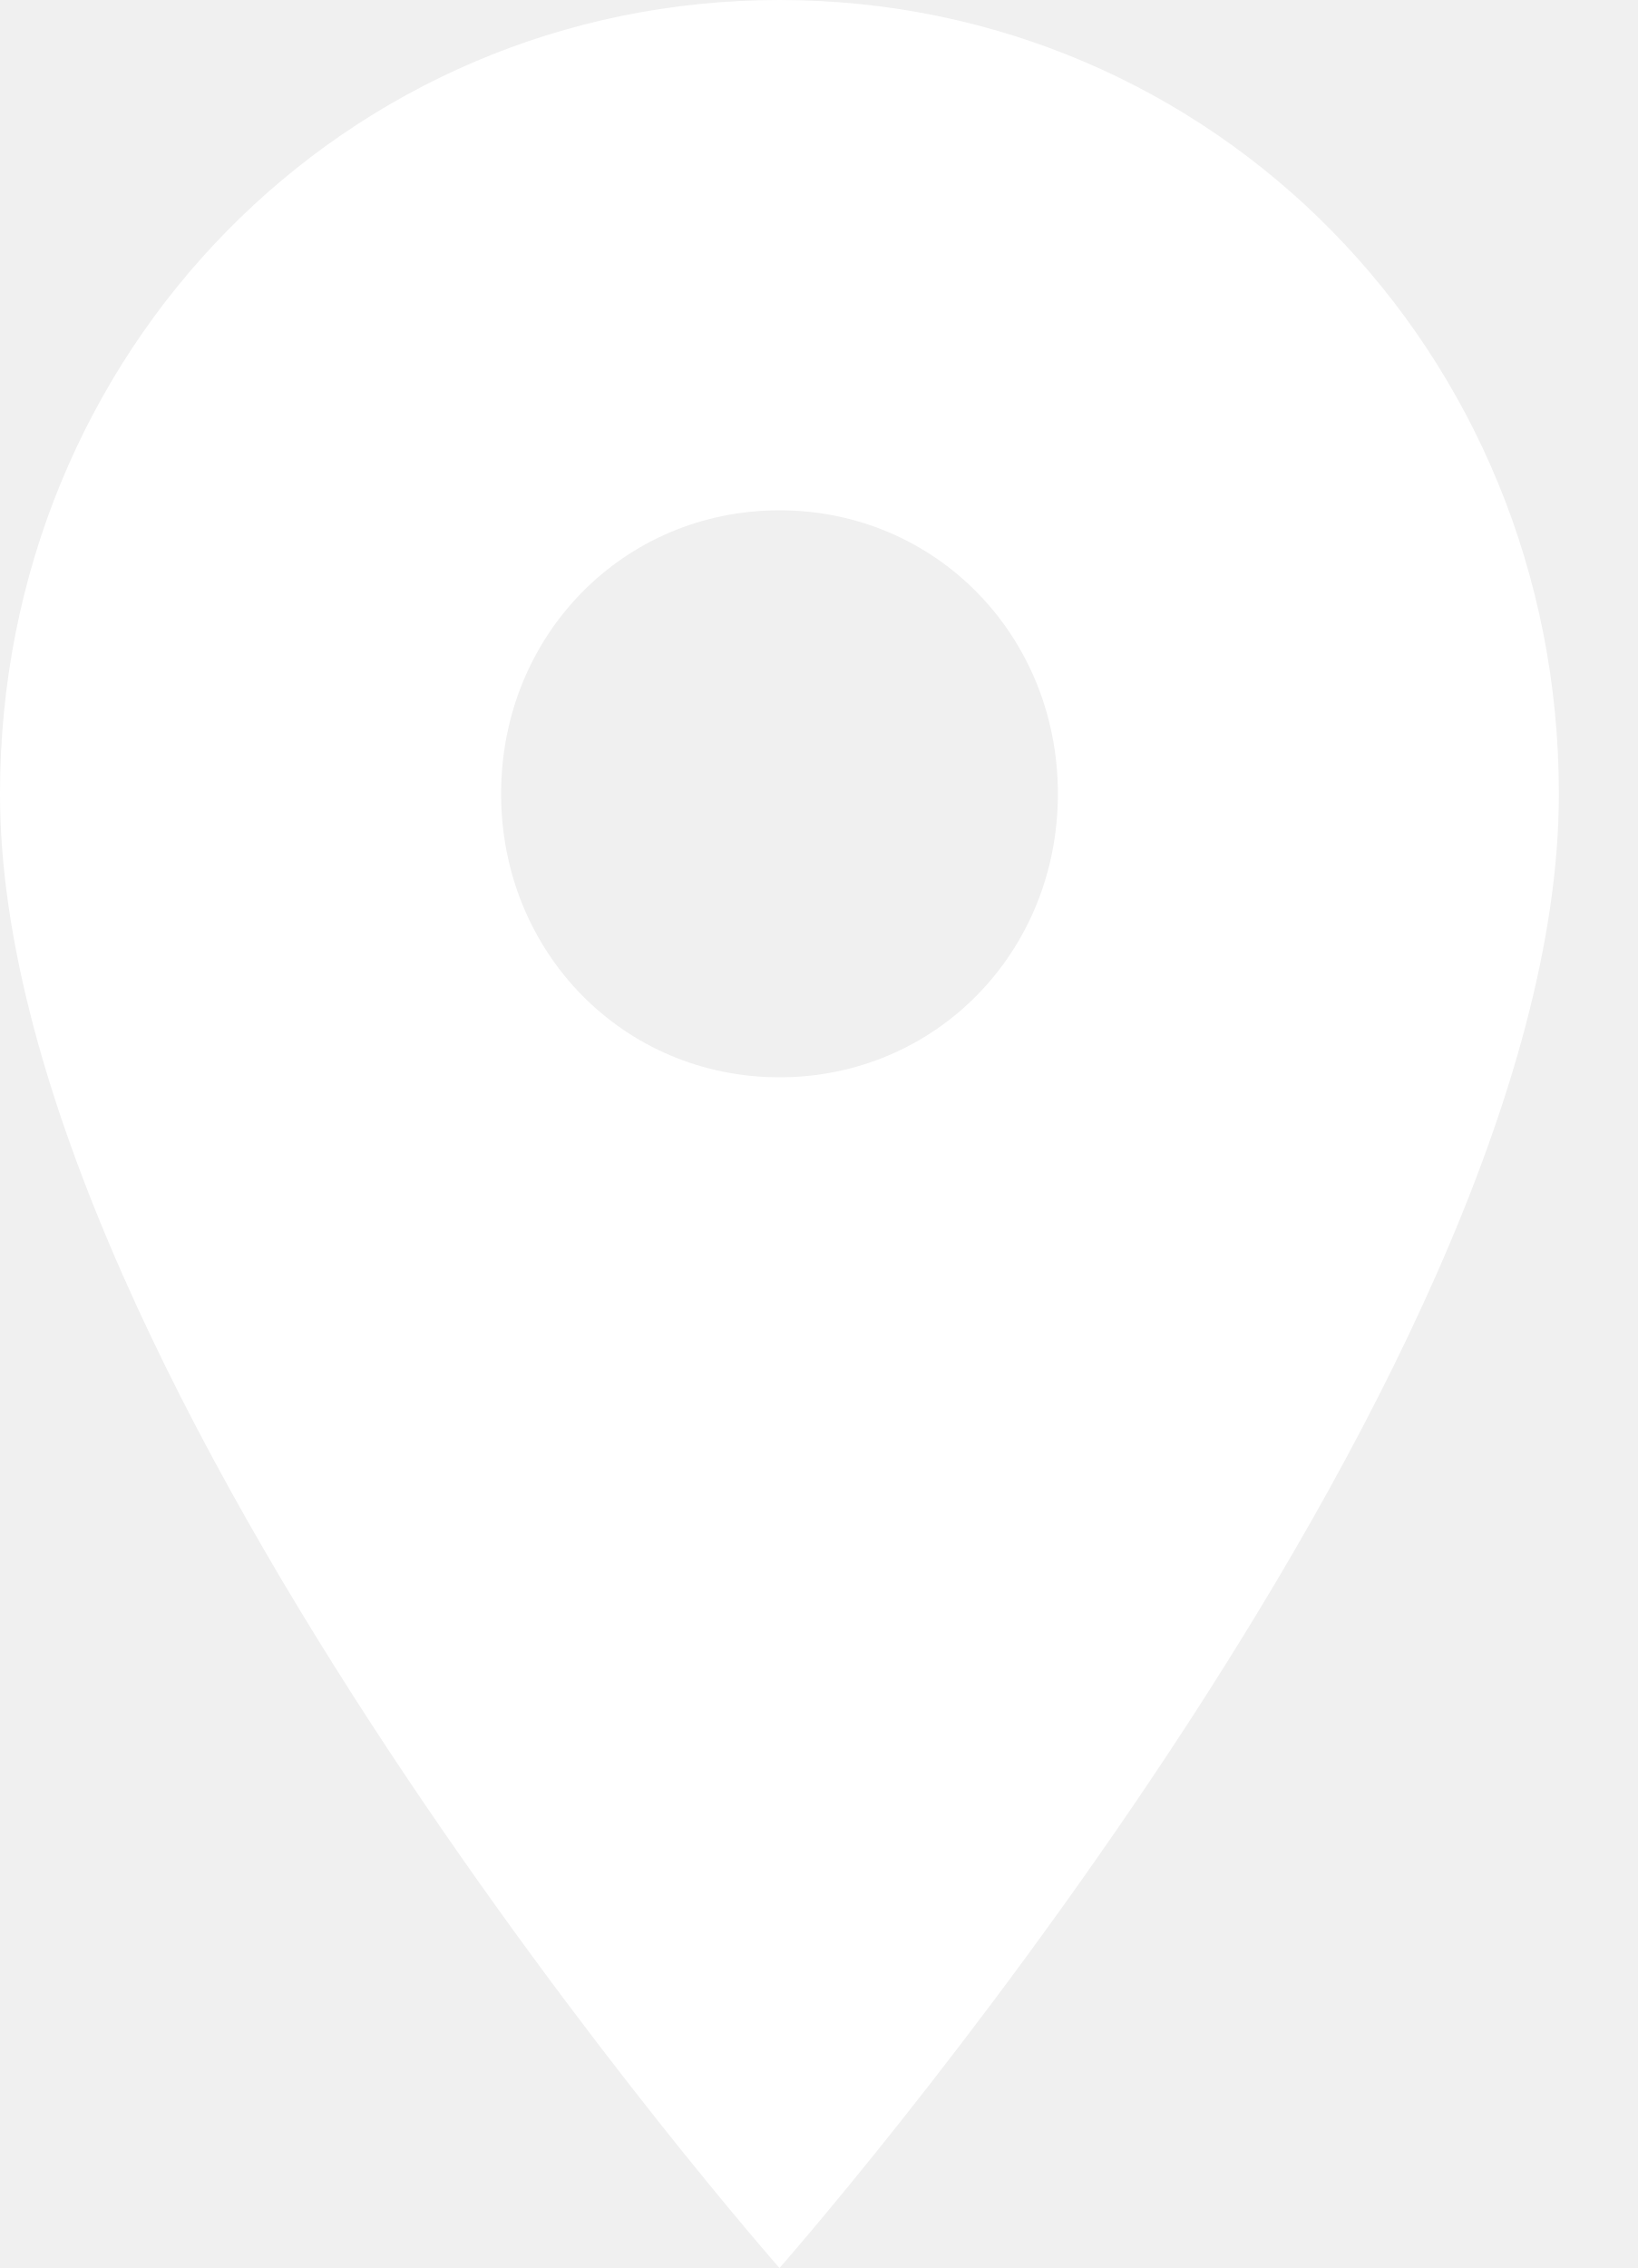
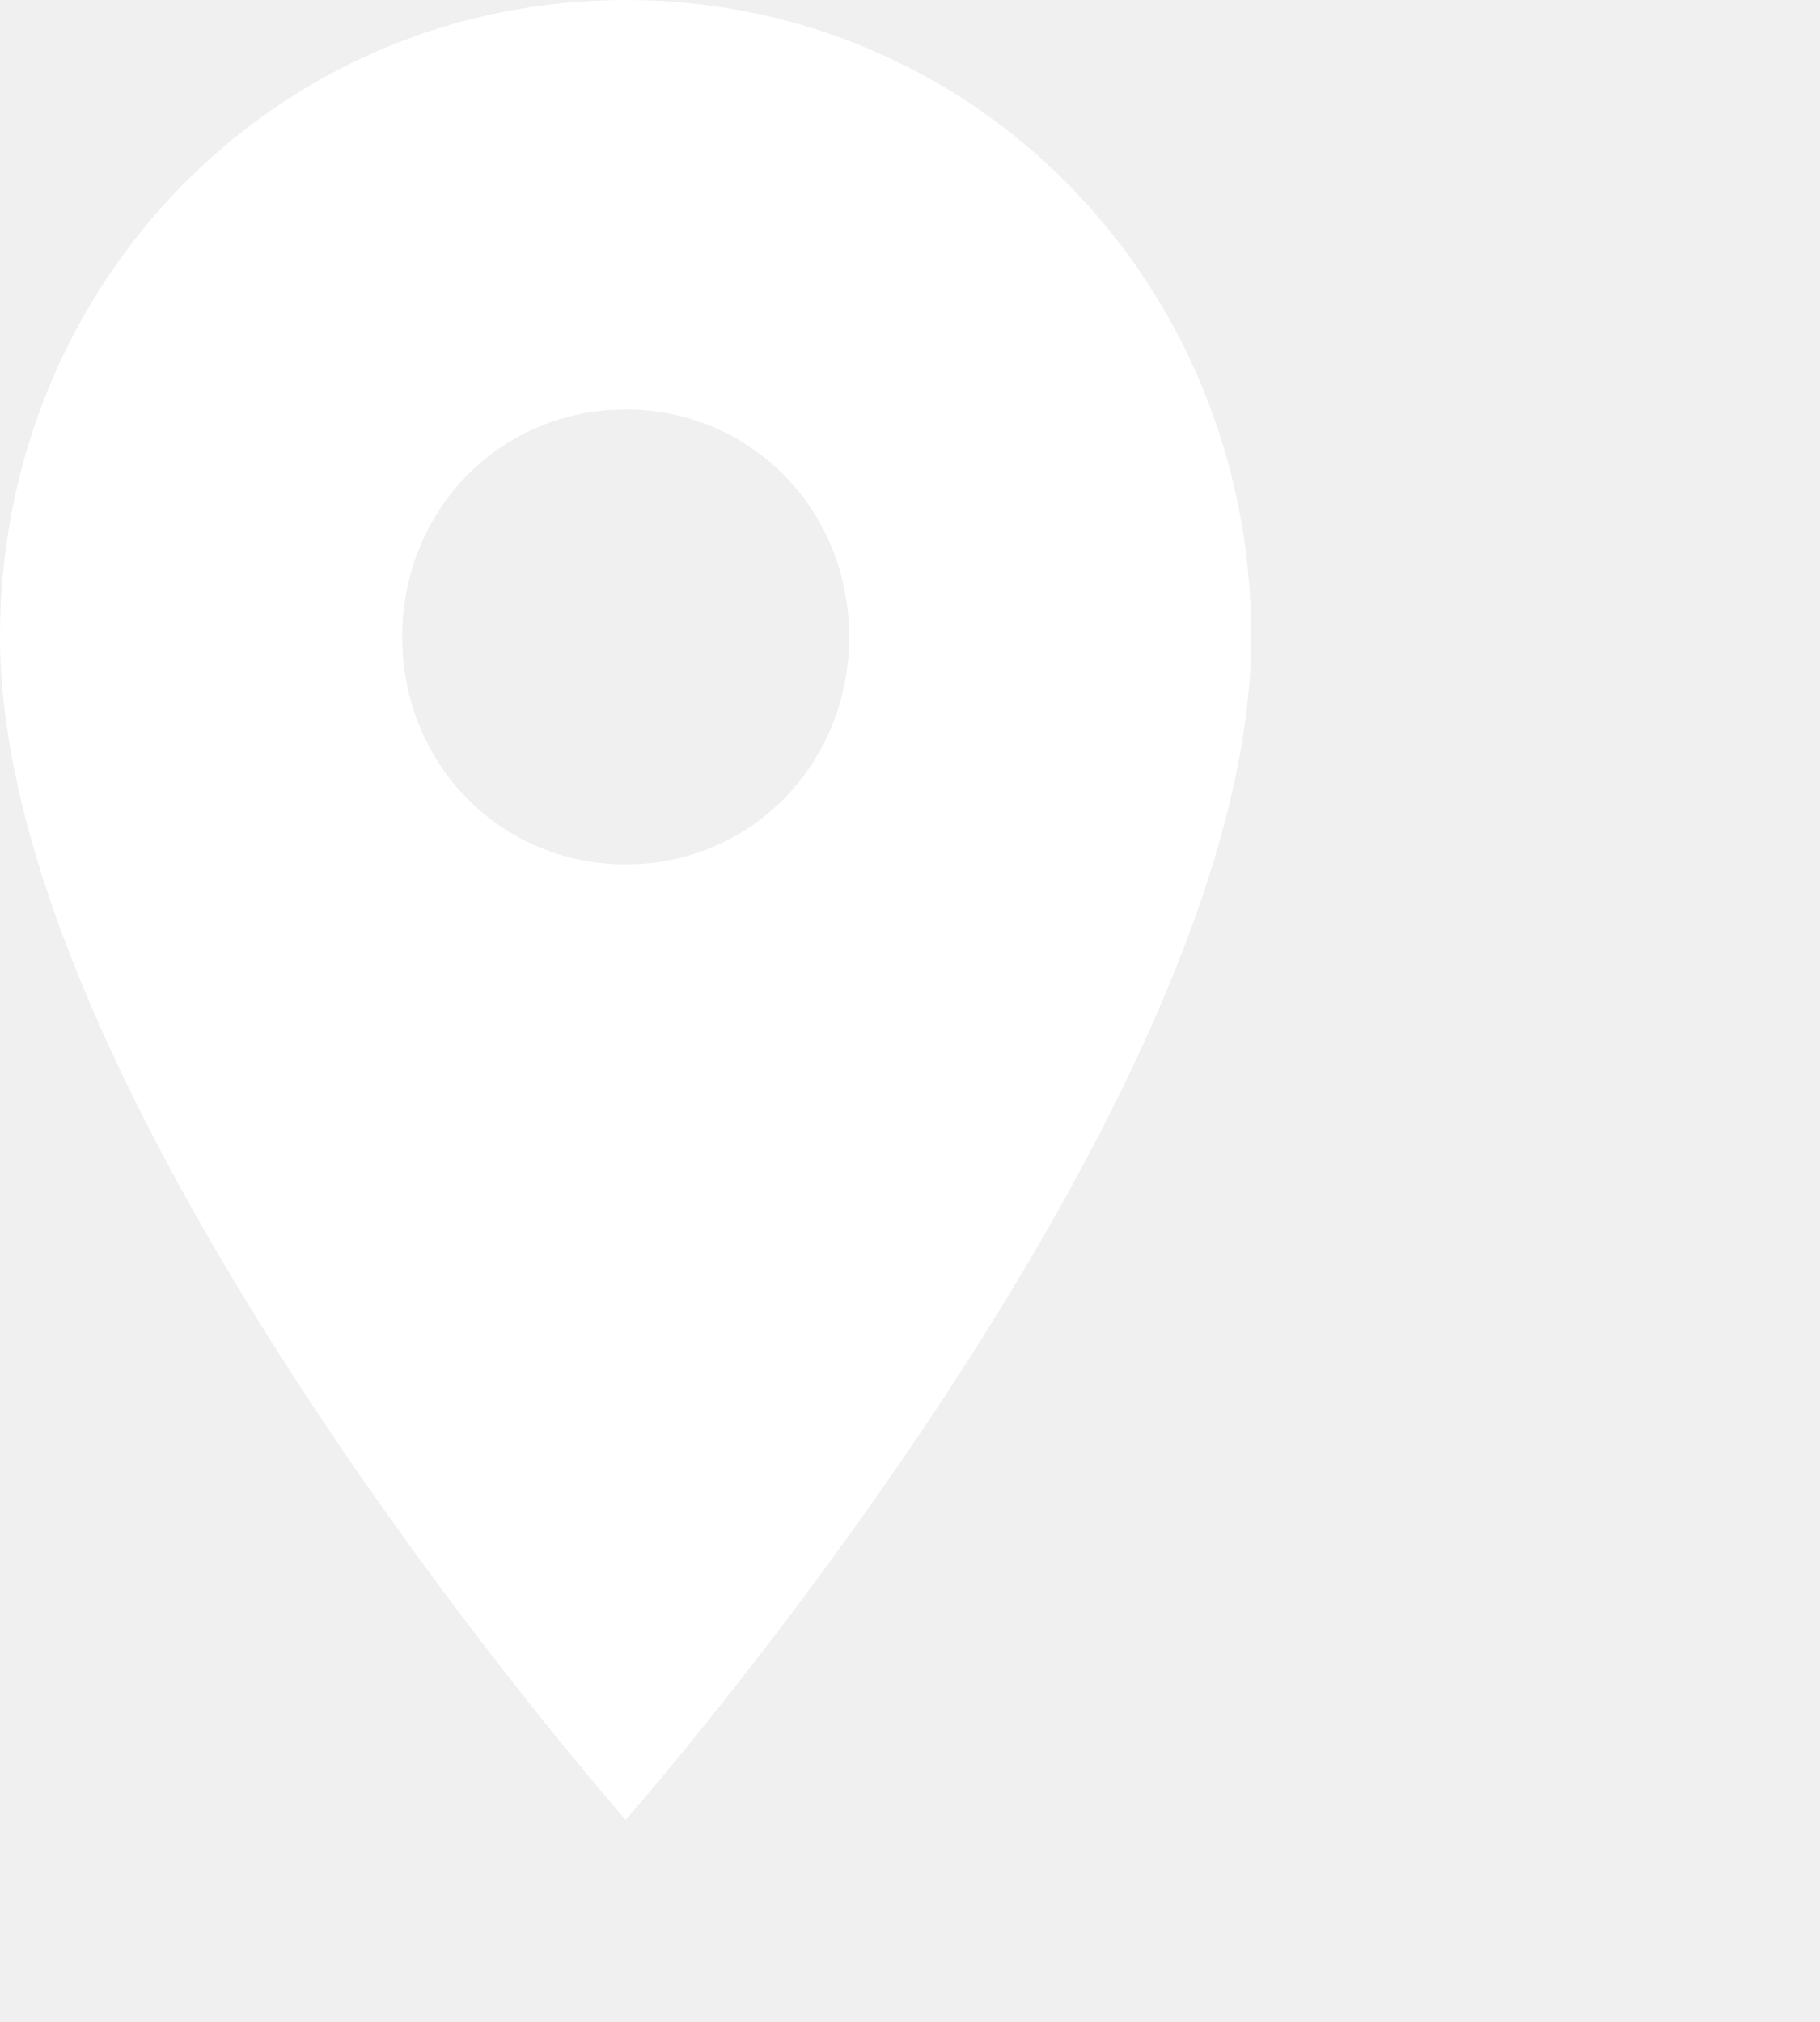
- <svg xmlns="http://www.w3.org/2000/svg" width="13" height="18">
+ <svg xmlns="http://www.w3.org/2000/svg" width="18" height="20" viewbox="0 0 13 18">
  <path d="M6.188 0C2.74 0 0 2.79 0 6.3 0 10.98 6.188 18 6.188 18s6.187-7.02 6.187-11.7c0-3.51-2.74-6.3-6.188-6.3zm0 8.55c-1.238 0-2.21-.99-2.21-2.25s.972-2.25 2.21-2.25c1.237 0 2.21.99 2.21 2.25s-.973 2.25-2.21 2.25z" fill="#FFF" fill-rule="evenodd" />
</svg>
